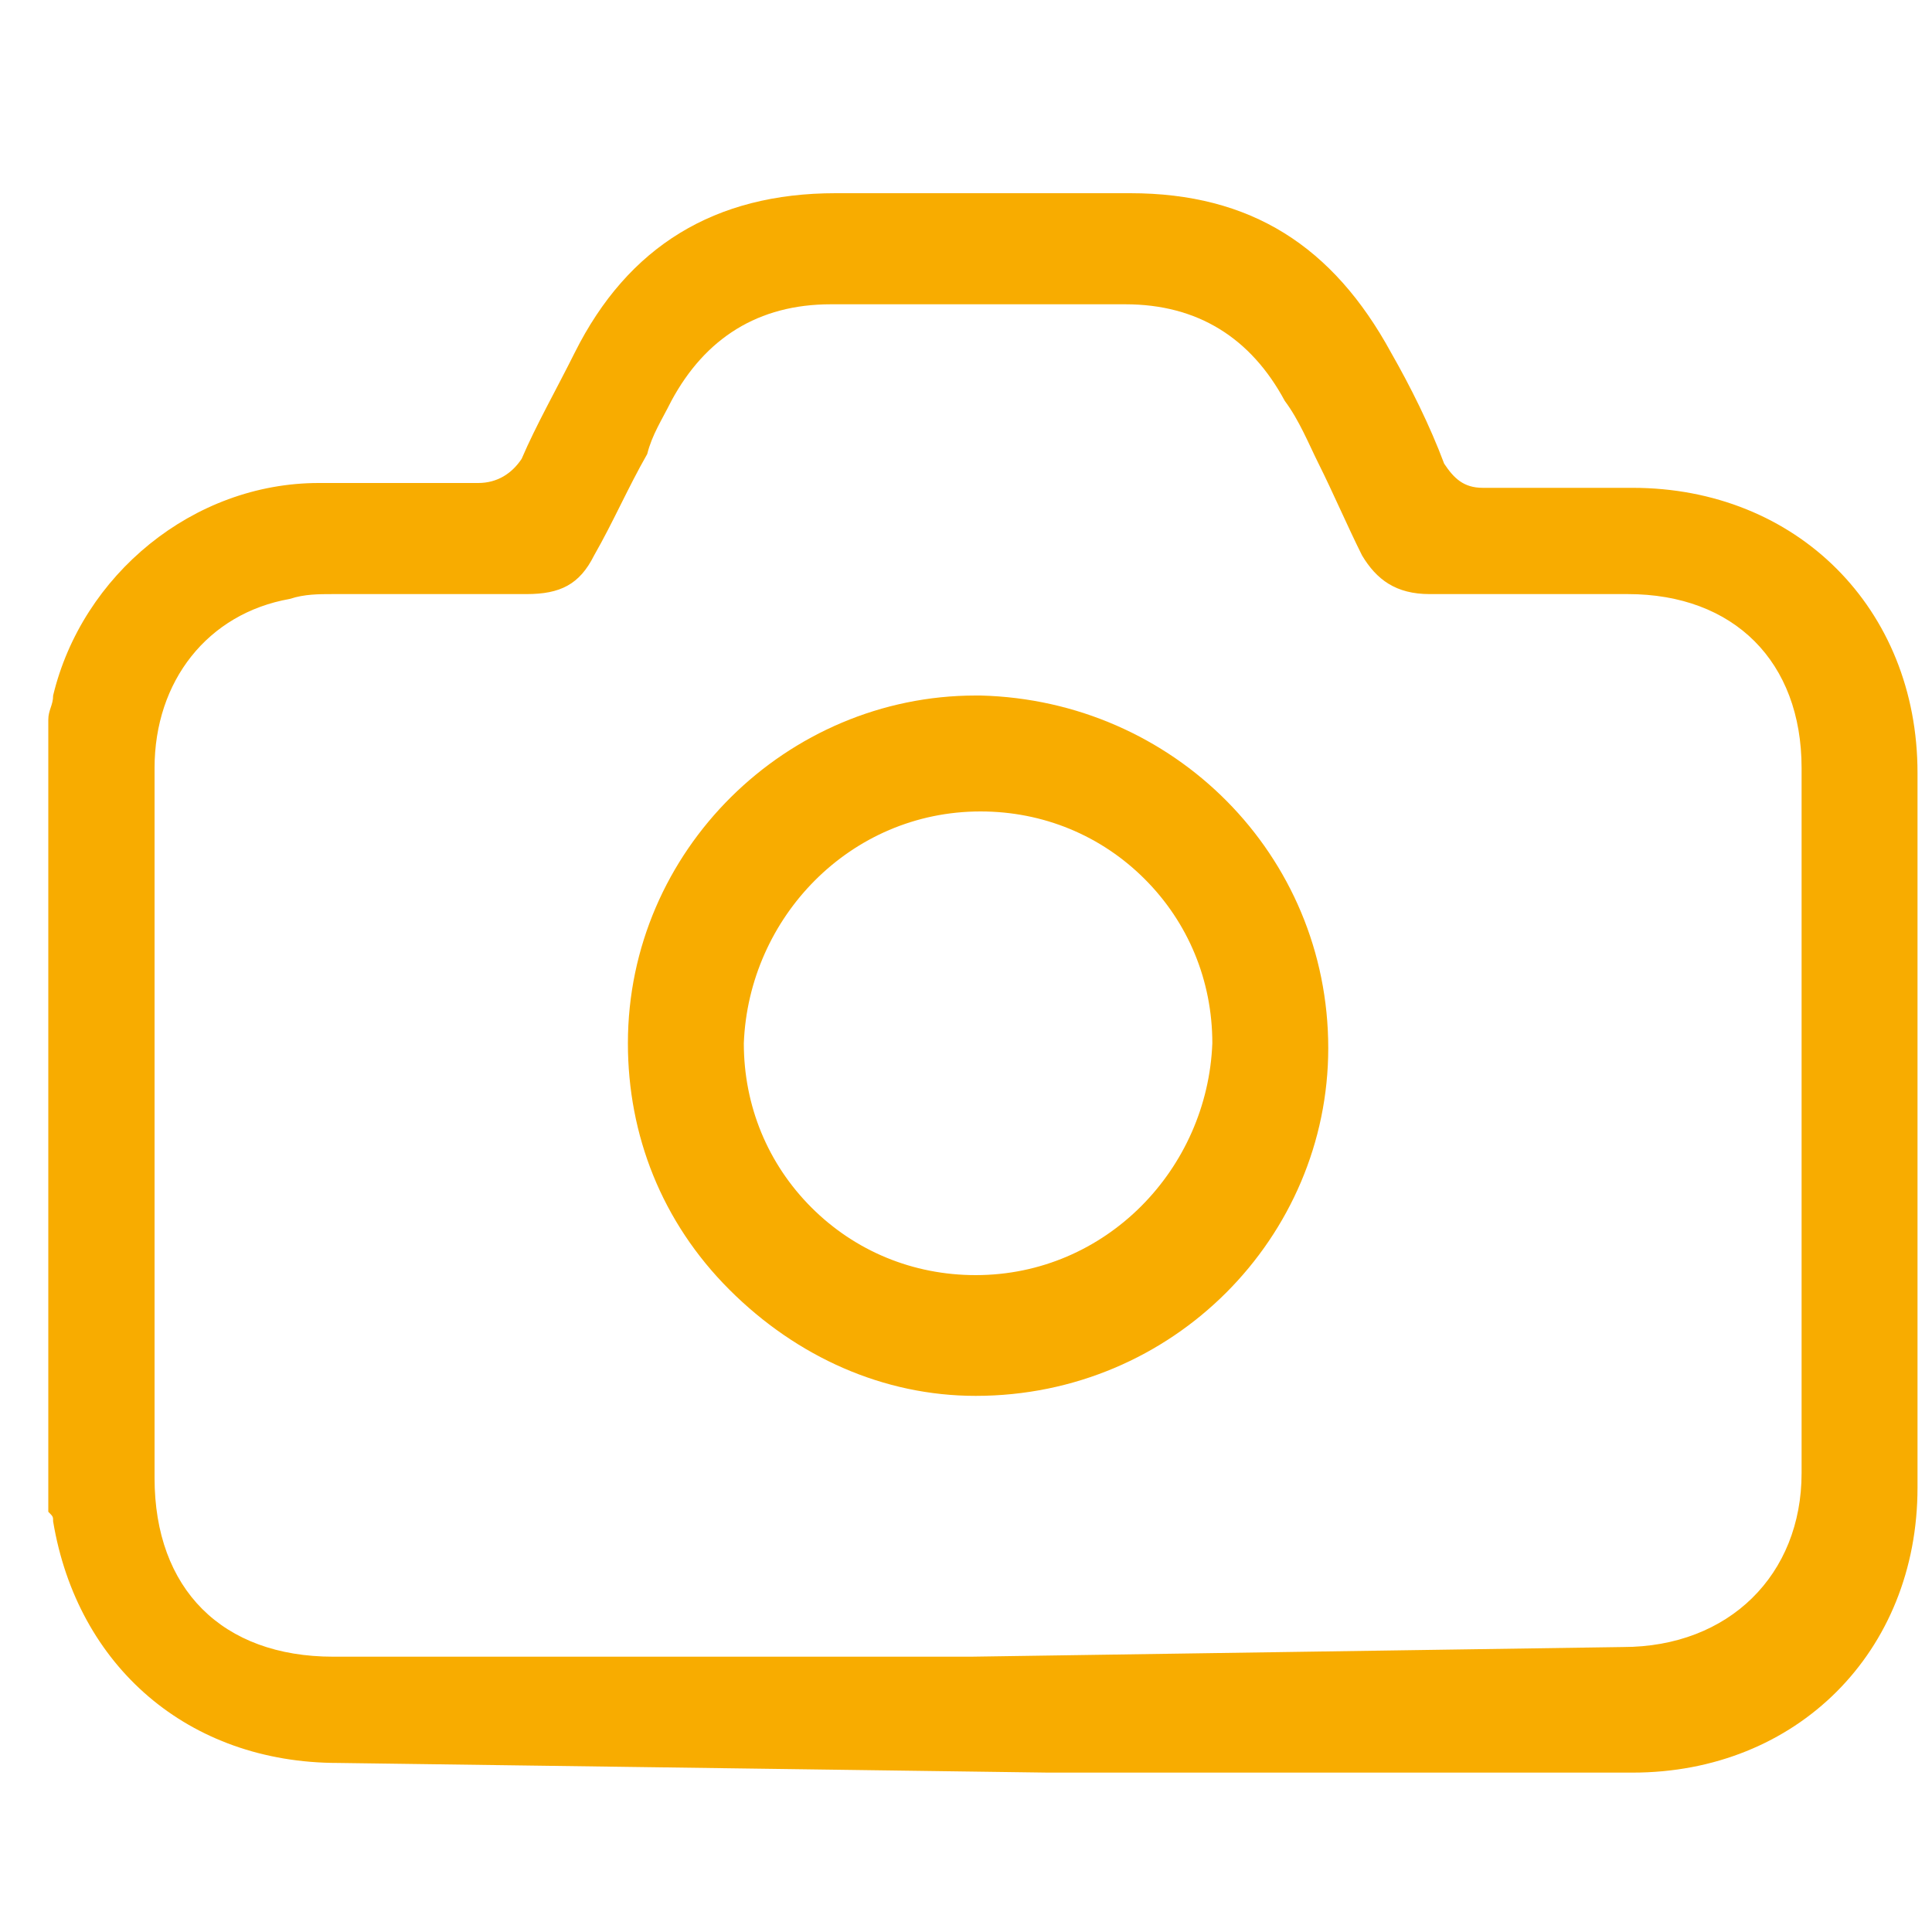
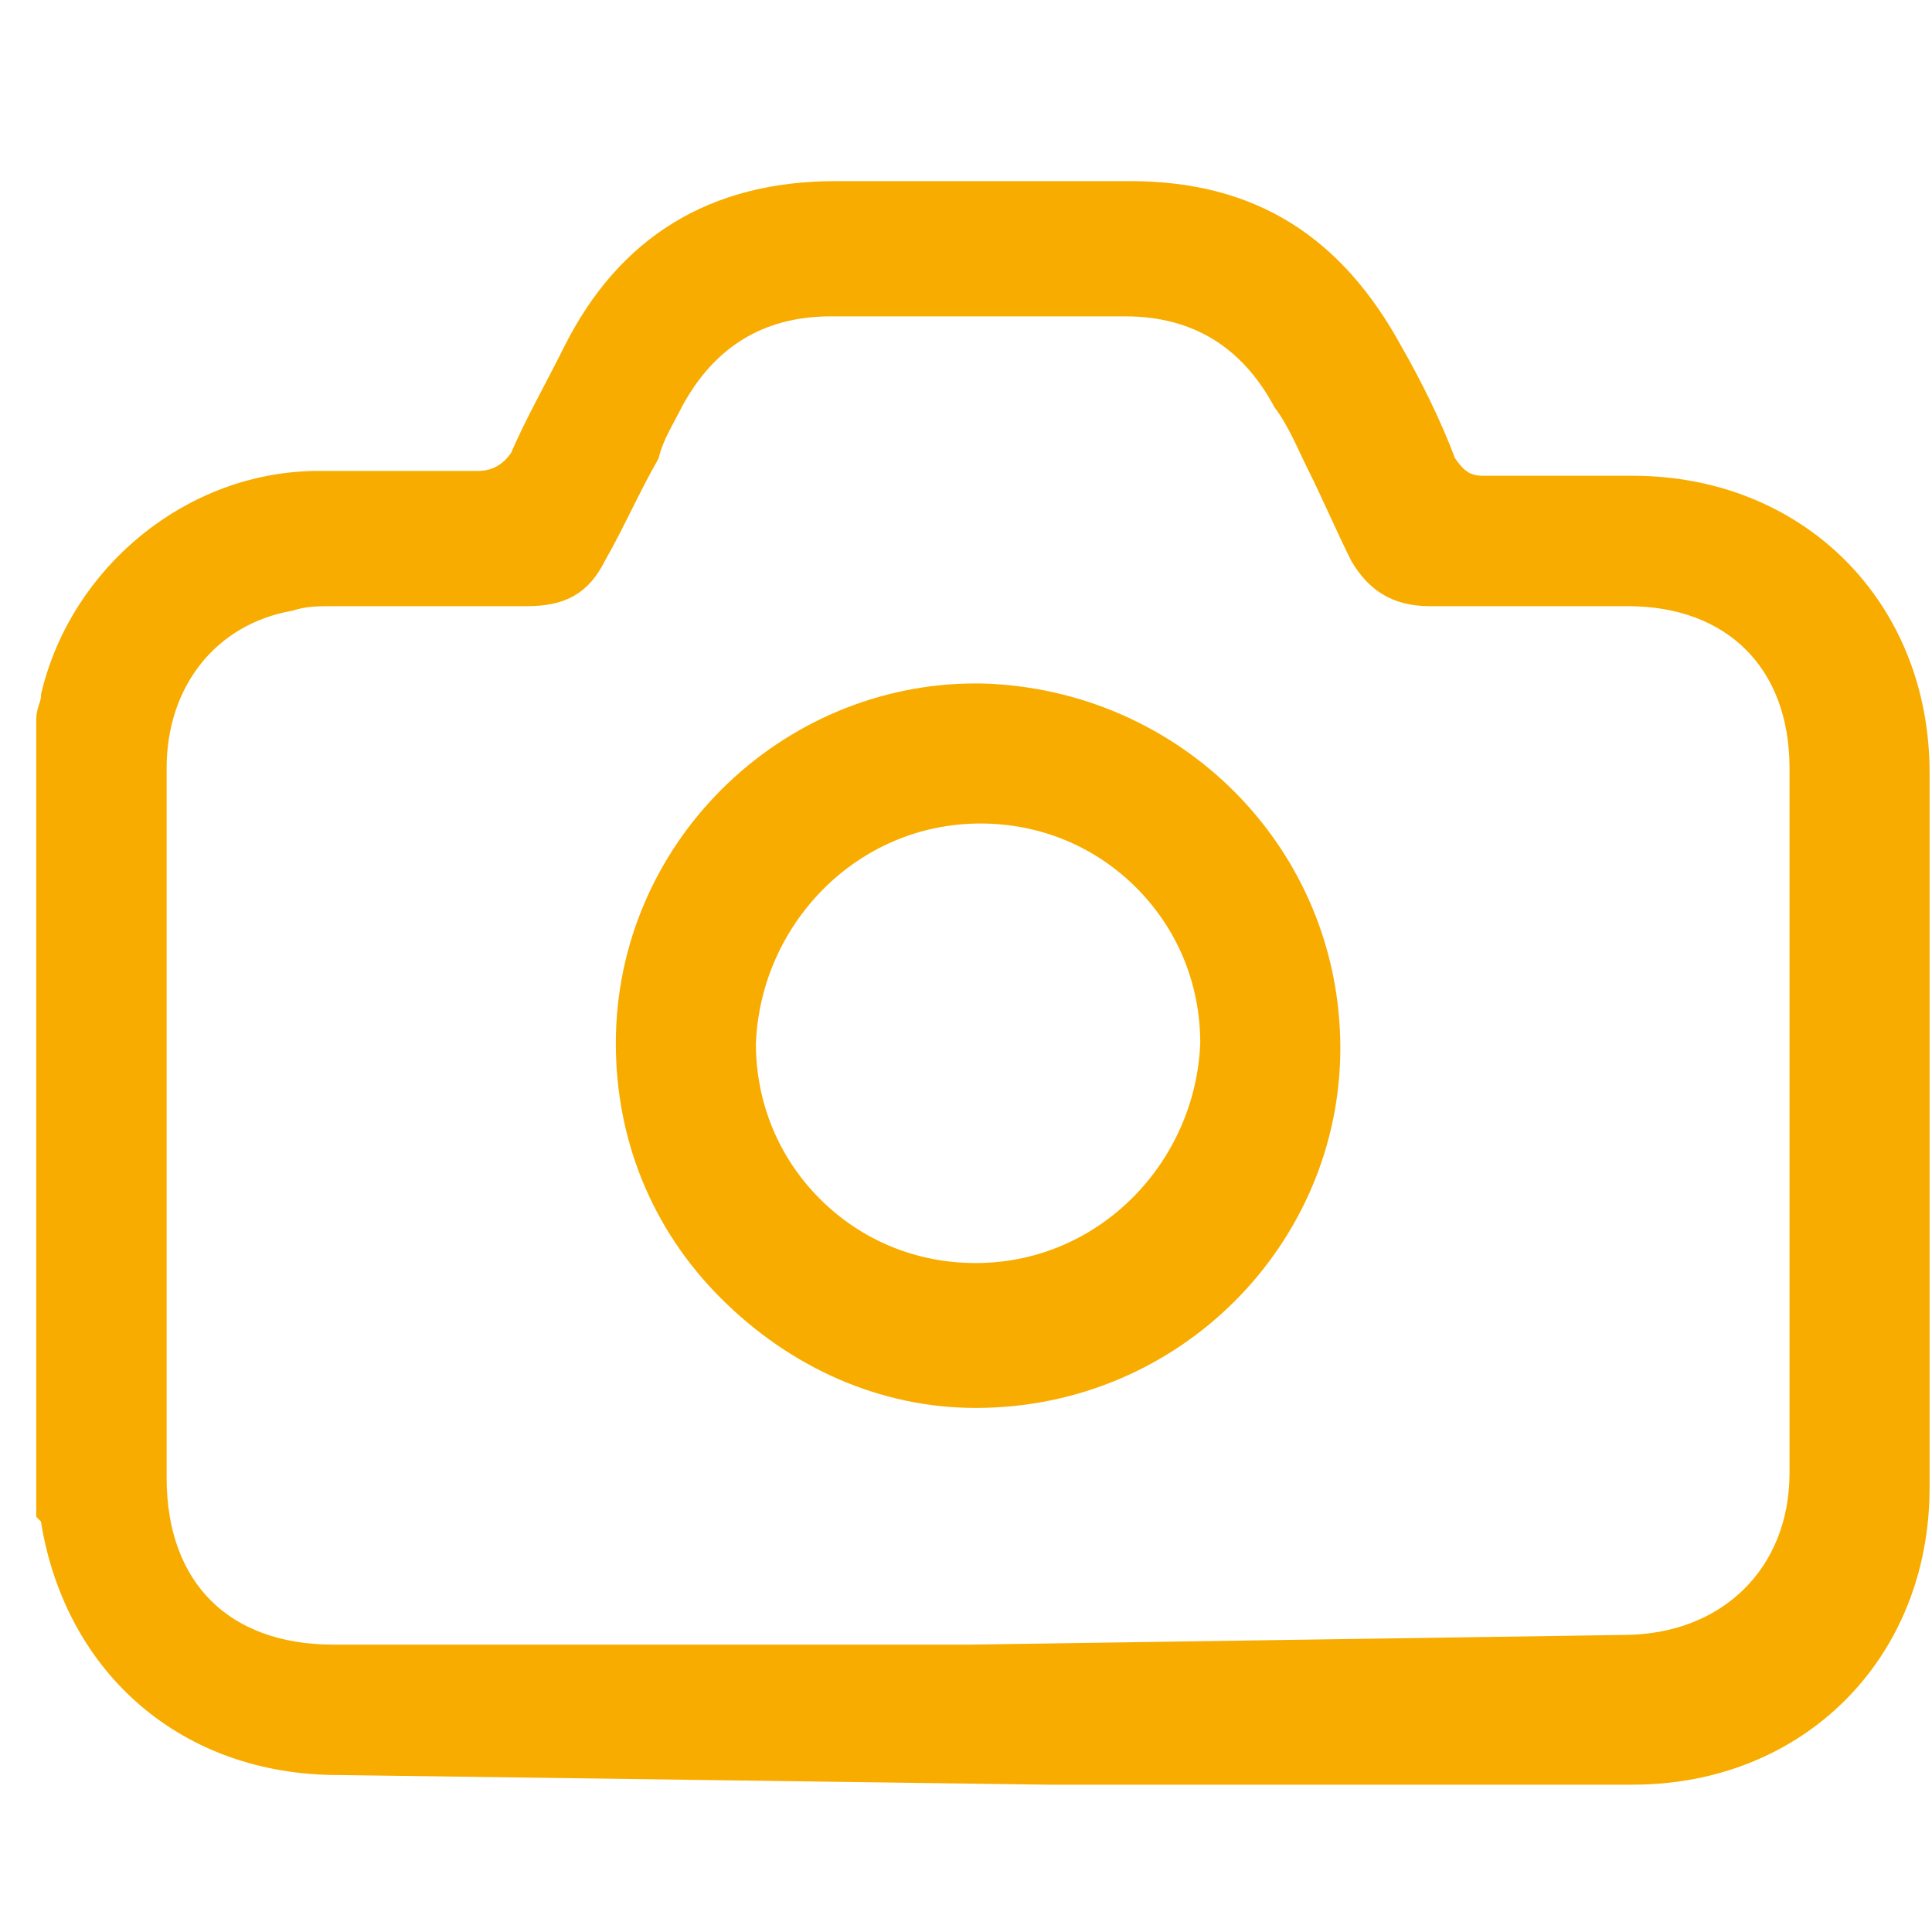
<svg xmlns="http://www.w3.org/2000/svg" width="40" height="40" viewBox="0 0 40 40" fill="none">
-   <path d="M7 36.5C3.9 36.5 1.6 34.5 1.1 31.5C1.1 31.4 1.1 31.4 1 31.3V15.1V14.9C1 14.7 1.1 14.6 1.1 14.4C1.7 11.9 4 10 6.6 10C7.1 10 7.6 10 8.1 10C8.7 10 9.3 10 9.9 10C10.3 10 10.6 9.8 10.8 9.5C11.1 8.8 11.5 8.1 11.9 7.3C13 5.1 14.8 4 17.3 4C18.3 4 19.3 4 20.3 4C21.3 4 22.4 4 23.4 4C25.9 4 27.6 5.1 28.8 7.3C29.2 8 29.6 8.8 29.9 9.6C30.1 9.9 30.3 10.1 30.7 10.1C31.3 10.1 31.8 10.1 32.3 10.1C32.8 10.1 33.3 10.1 33.8 10.1C37.2 10.1 39.7 12.6 39.7 16C39.7 20.9 39.7 25.8 39.7 30.8C39.7 34.2 37.2 36.7 33.8 36.7C29.8 36.7 25.7 36.7 21.7 36.7L7 36.5ZM33.6 34.1C35.8 34.1 37.3 32.6 37.3 30.5C37.3 25.6 37.3 20.8 37.3 15.9C37.3 13.7 35.9 12.3 33.7 12.3C33 12.3 32.2 12.3 31.5 12.3C30.9 12.3 30.2 12.3 29.6 12.3C28.9 12.3 28.5 12 28.2 11.5C27.9 10.9 27.6 10.2 27.3 9.6C27.1 9.2 26.9 8.7 26.6 8.3C25.9 7 24.8 6.3 23.3 6.3H17.2C15.7 6.3 14.6 7 13.9 8.3C13.7 8.7 13.5 9 13.4 9.4C13 10.1 12.7 10.8 12.3 11.5C12 12.1 11.6 12.3 10.9 12.3C10.3 12.3 9.7 12.3 9.2 12.3C8.6 12.3 8 12.3 7.5 12.3H6.9C6.6 12.3 6.3 12.3 6 12.4C4.3 12.7 3.2 14.1 3.2 15.9C3.2 19.6 3.2 23.3 3.2 27.1V30.6C3.2 32.9 4.6 34.3 6.9 34.3H20.1L33.6 34.1Z" fill="#F8AC00" />
-   <path d="M20.2 28.9C18.3 28.9 16.5 28.1 15.1 26.7C13.7 25.3 13 23.5 13 21.6C13 17.6 16.3 14.4 20.2 14.4H20.3C24.3 14.5 27.5 17.7 27.5 21.7C27.5 25.6 24.3 28.9 20.2 28.9ZM20.3 16.8C17.6 16.8 15.5 19 15.4 21.6C15.4 22.9 15.9 24.1 16.8 25C17.7 25.9 18.9 26.4 20.2 26.4C22.9 26.4 25 24.2 25.1 21.6C25.1 20.3 24.6 19.1 23.7 18.2C22.8 17.3 21.6 16.8 20.3 16.8Z" fill="#F8AC00" />
+   <path d="M7 36.5C3.9 36.5 1.6 34.5 1.1 31.5C1.1 31.4 1.1 31.4 1 31.3V15.1V14.9C1 14.7 1.1 14.6 1.1 14.4C1.7 11.9 4 10 6.6 10C7.1 10 7.6 10 8.1 10C8.7 10 9.3 10 9.9 10C10.3 10 10.6 9.8 10.8 9.5C11.1 8.8 11.5 8.1 11.9 7.3C13 5.1 14.8 4 17.3 4C18.3 4 19.3 4 20.3 4C21.3 4 22.4 4 23.4 4C25.9 4 27.6 5.1 28.8 7.3C29.2 8 29.6 8.8 29.9 9.6C30.1 9.9 30.3 10.1 30.7 10.1C31.3 10.1 31.8 10.1 32.3 10.1C32.8 10.1 33.3 10.1 33.8 10.1C37.2 10.1 39.7 12.6 39.7 16C39.7 20.9 39.7 25.8 39.7 30.8C39.7 34.2 37.2 36.7 33.8 36.7C29.8 36.7 25.7 36.7 21.7 36.7L7 36.5ZM33.6 34.1C35.8 34.1 37.3 32.6 37.3 30.5C37.3 25.6 37.3 20.8 37.3 15.9C37.3 13.7 35.9 12.3 33.7 12.3C33 12.3 32.2 12.3 31.5 12.3C30.9 12.3 30.2 12.3 29.6 12.3C28.9 12.3 28.5 12 28.2 11.5C27.9 10.9 27.6 10.2 27.3 9.6C27.1 9.2 26.9 8.7 26.6 8.3C25.9 7 24.8 6.3 23.3 6.3H17.2C15.7 6.3 14.6 7 13.9 8.3C13.7 8.7 13.5 9 13.4 9.4C13 10.1 12.7 10.8 12.3 11.5C12 12.1 11.6 12.3 10.9 12.3C10.3 12.3 9.7 12.3 9.2 12.3C8.6 12.3 8 12.3 7.5 12.3H6.9C6.6 12.3 6.3 12.3 6 12.4C4.3 12.7 3.2 14.1 3.2 15.9C3.2 19.6 3.2 23.3 3.2 27.1V30.6C3.2 32.9 4.6 34.3 6.9 34.3H20.1L33.6 34.1Z" fill="#F8AC00" stroke="#F8AC00" stroke-width="0.5" />
+   <path d="M20.2 28.9C18.3 28.9 16.5 28.1 15.1 26.7C13.7 25.3 13 23.5 13 21.6C13 17.6 16.3 14.4 20.2 14.4H20.3C24.3 14.5 27.5 17.7 27.5 21.7C27.5 25.6 24.3 28.9 20.2 28.9ZM20.3 16.8C17.6 16.8 15.5 19 15.4 21.6C15.4 22.9 15.9 24.1 16.8 25C17.7 25.9 18.9 26.4 20.2 26.4C22.9 26.4 25 24.2 25.1 21.6C25.1 20.3 24.6 19.1 23.7 18.2C22.8 17.3 21.6 16.8 20.3 16.8Z" fill="#F8AC00" stroke="#F8AC00" stroke-width="0.5" />
</svg>
